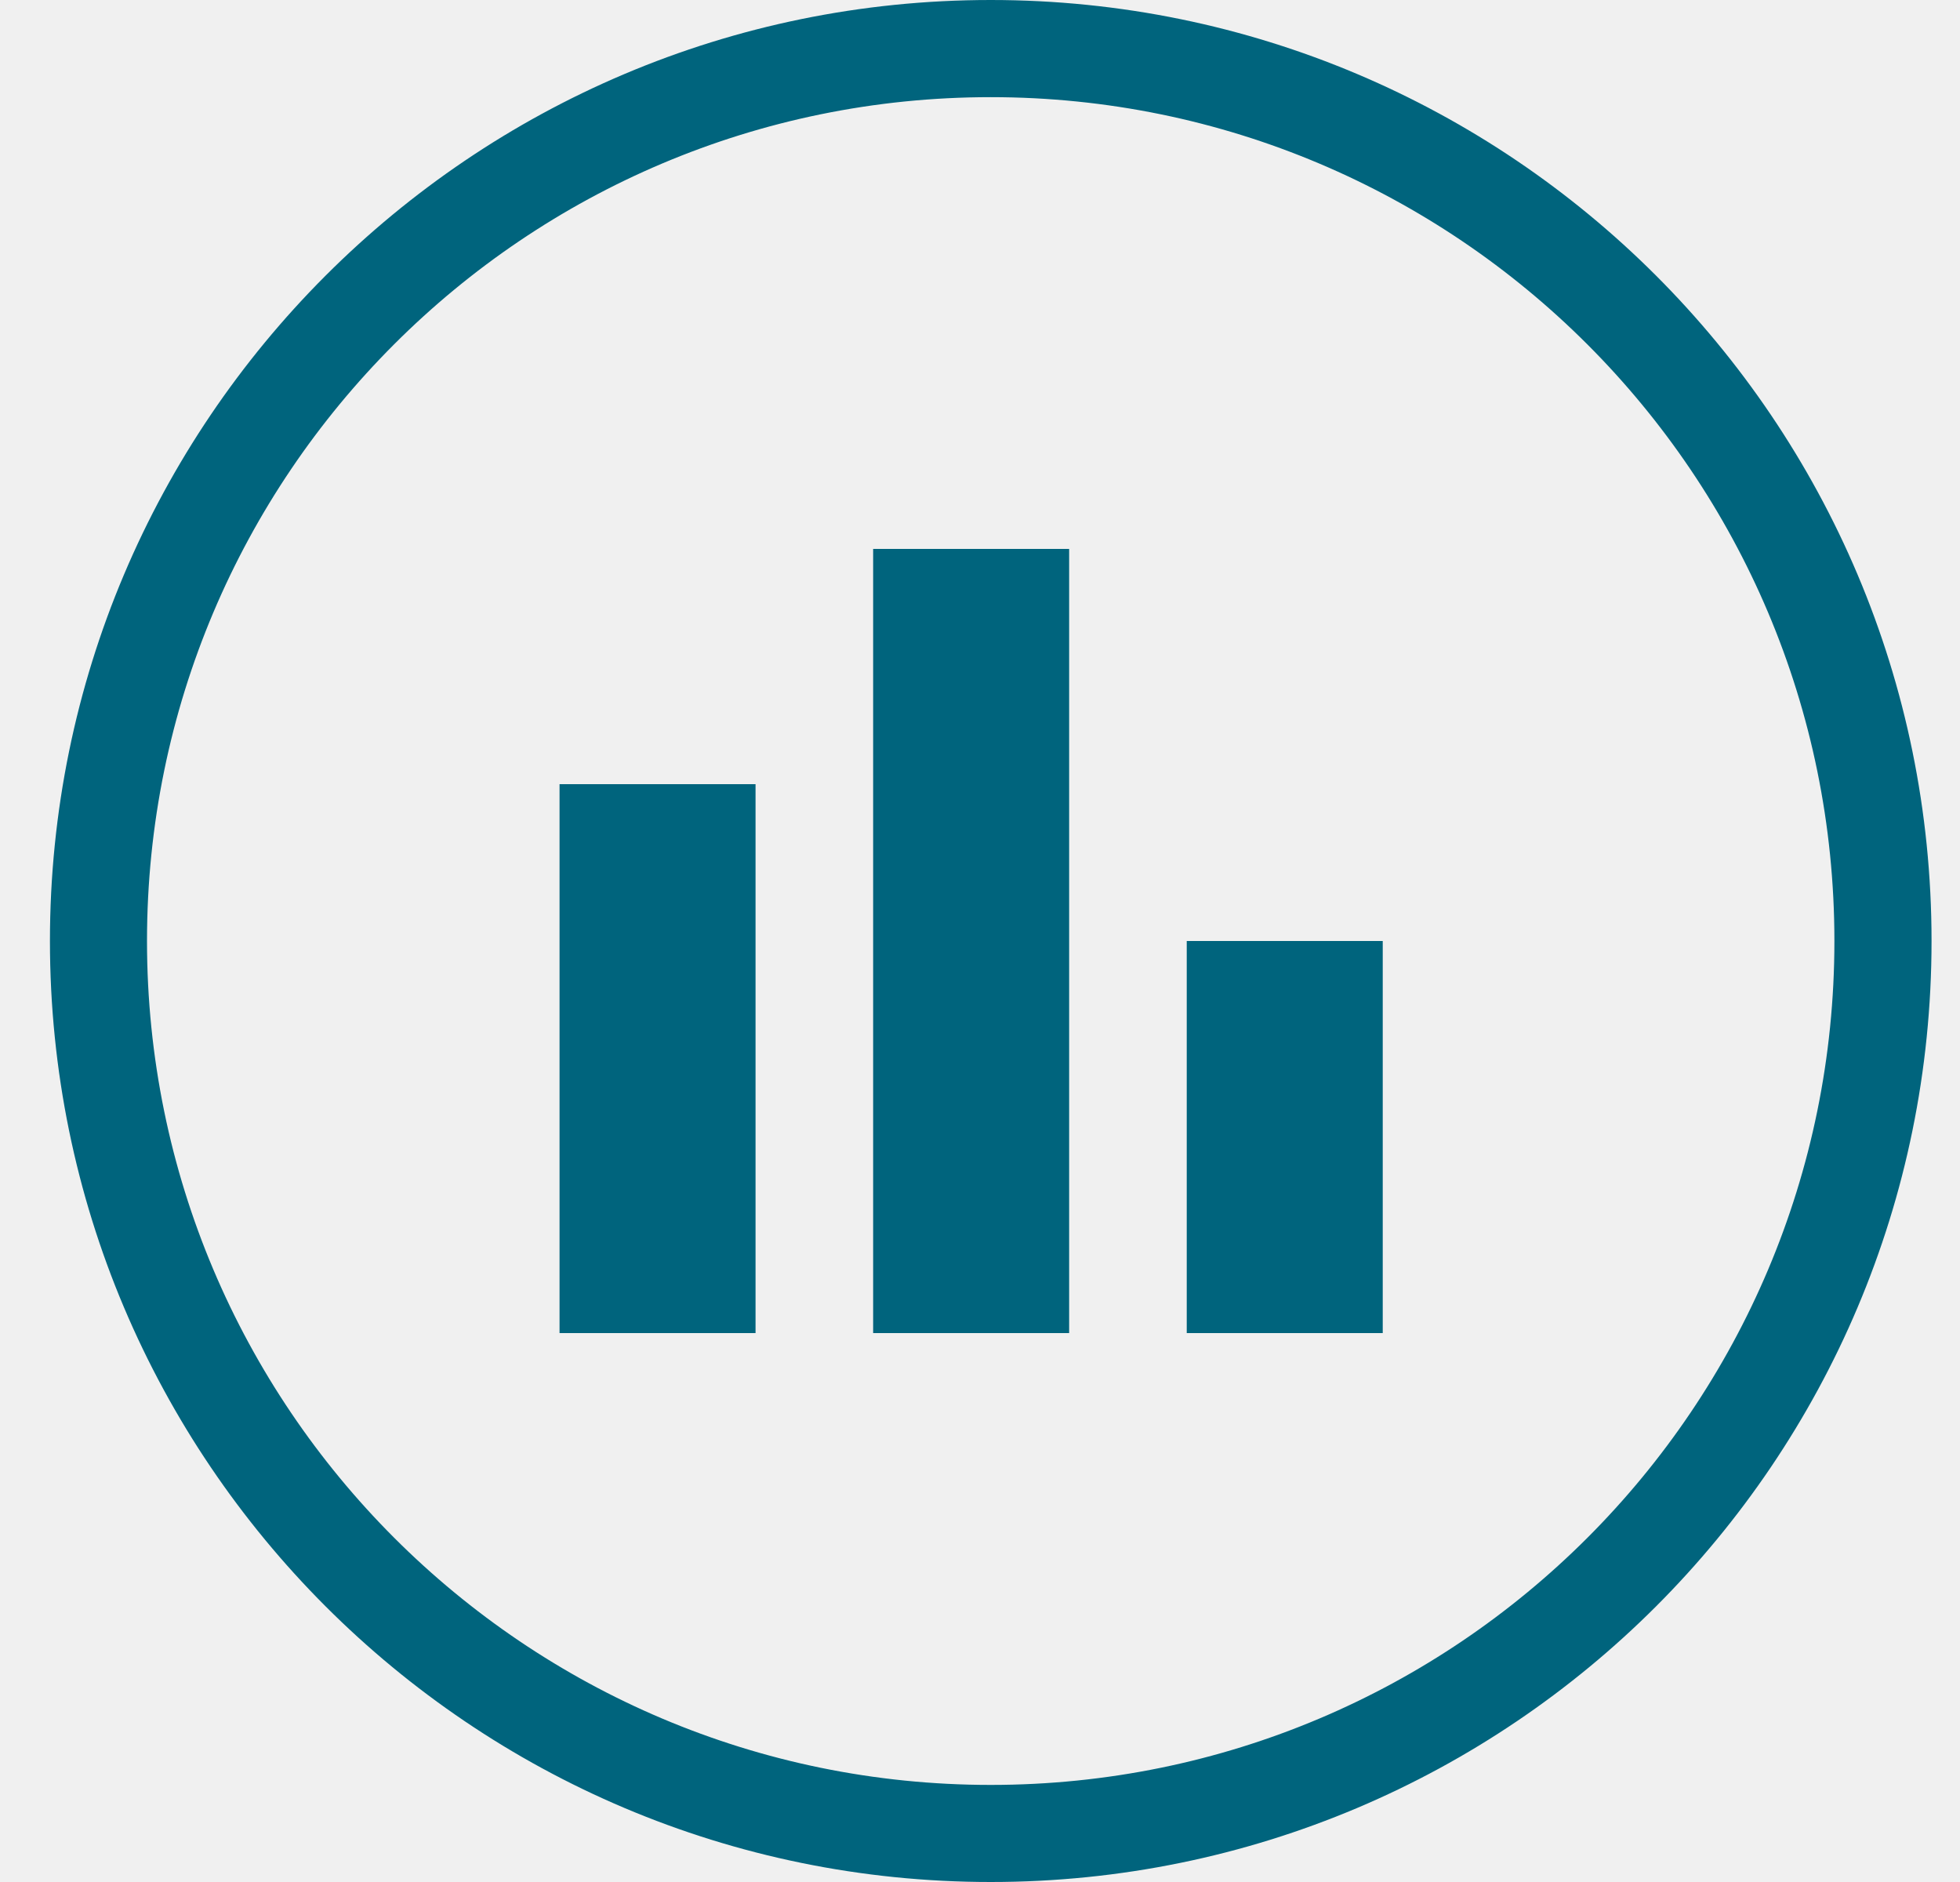
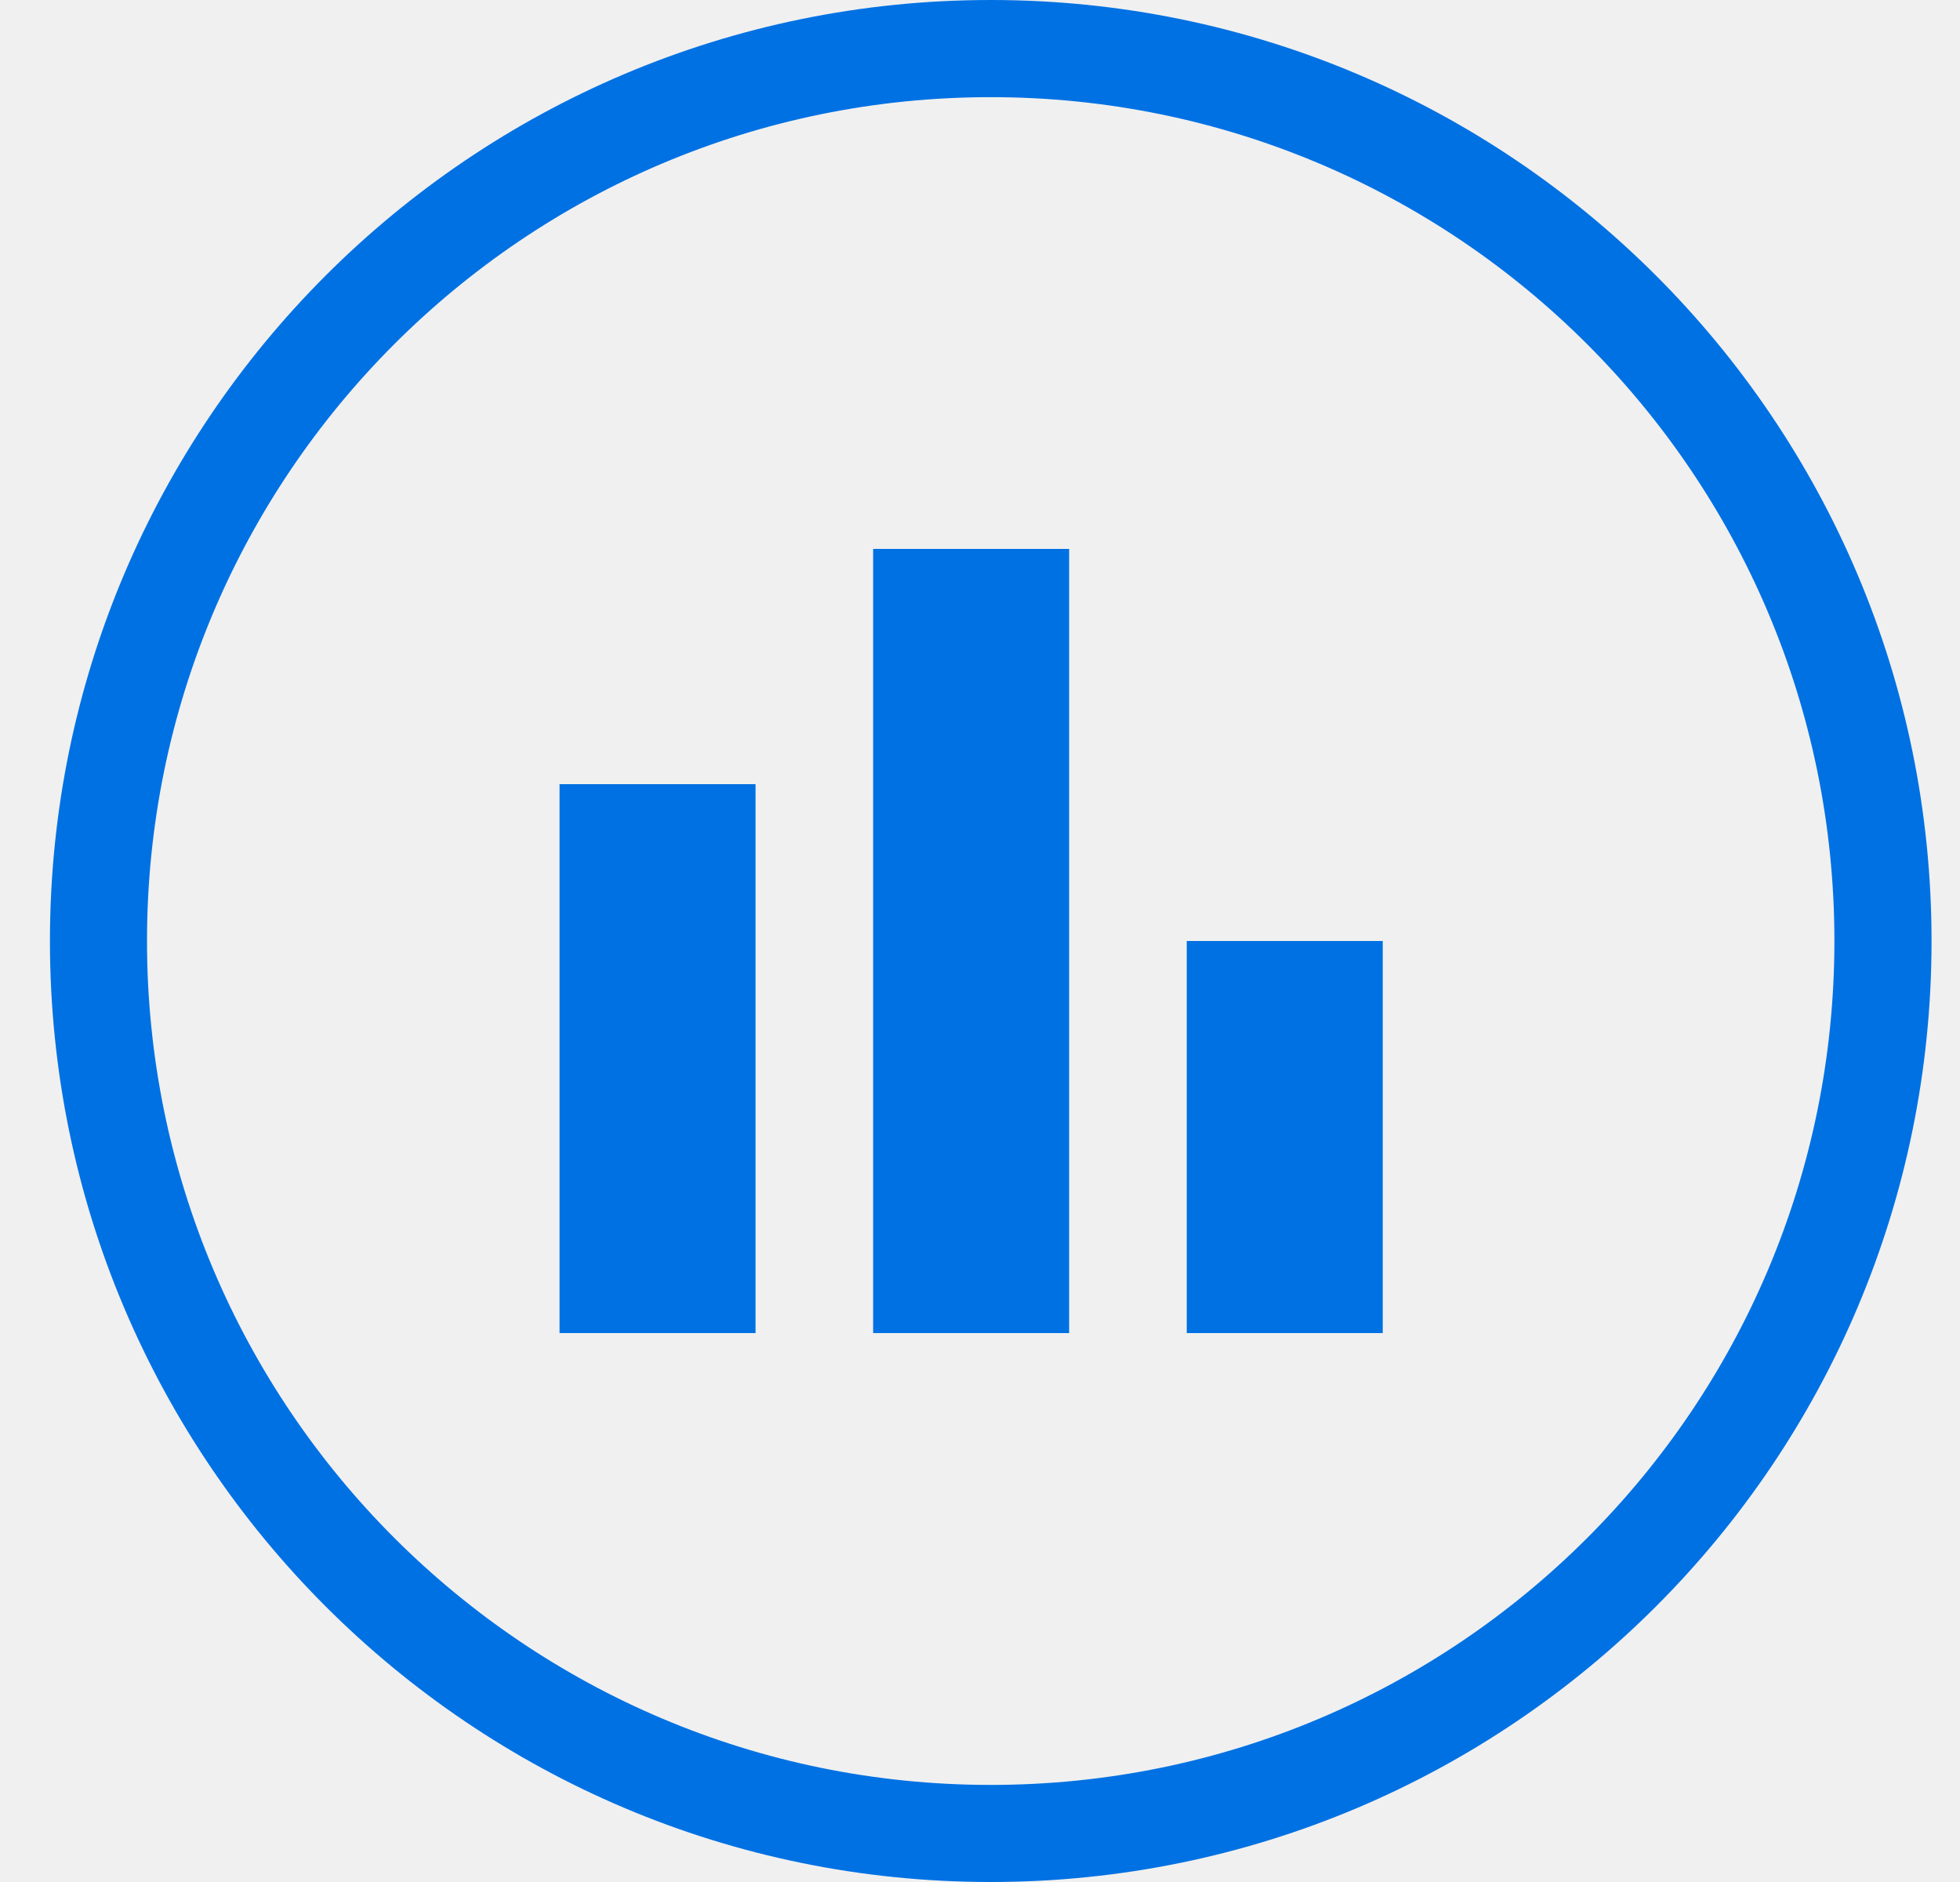
<svg xmlns="http://www.w3.org/2000/svg" width="25" height="24" viewBox="0 0 25 24" fill="none">
  <g clip-path="url(#clip0_chart)">
-     <path d="M7.137 17H9.637V10H7.137V17ZM11.137 17H13.637V7H11.137V17ZM15.137 17H17.637V12H15.137V17Z" fill="#00647D" />
-     <path fill-rule="evenodd" clip-rule="evenodd" d="M12.637 1.239C18.577 1.239 23.398 6.054 23.398 12C23.398 17.946 18.583 22.762 12.637 22.762C6.69 22.762 1.875 17.94 1.875 12C1.875 6.06 6.69 1.239 12.637 1.239ZM12.637 0C19.265 0 24.637 5.371 24.637 12C24.637 18.629 19.265 24 12.637 24C6.008 24 0.637 18.622 0.637 12C0.637 5.378 6.008 0 12.637 0Z" fill="#00647D" />
+     <path d="M7.137 17H9.637V10H7.137V17ZM11.137 17H13.637V7H11.137V17ZM15.137 17H17.637V12H15.137V17Z" fill="#0071E3" />
+     <path fill-rule="evenodd" clip-rule="evenodd" d="M12.637 1.239C18.577 1.239 23.398 6.054 23.398 12C23.398 17.946 18.583 22.762 12.637 22.762C6.69 22.762 1.875 17.94 1.875 12C1.875 6.06 6.69 1.239 12.637 1.239ZM12.637 0C19.265 0 24.637 5.371 24.637 12C24.637 18.629 19.265 24 12.637 24C6.008 24 0.637 18.622 0.637 12C0.637 5.378 6.008 0 12.637 0Z" fill="#0071E3" />
  </g>
  <defs>
    <clipPath id="clip0_chart">
      <rect width="24" height="24" fill="white" transform="translate(0.636719)" />
    </clipPath>
  </defs>
</svg>
